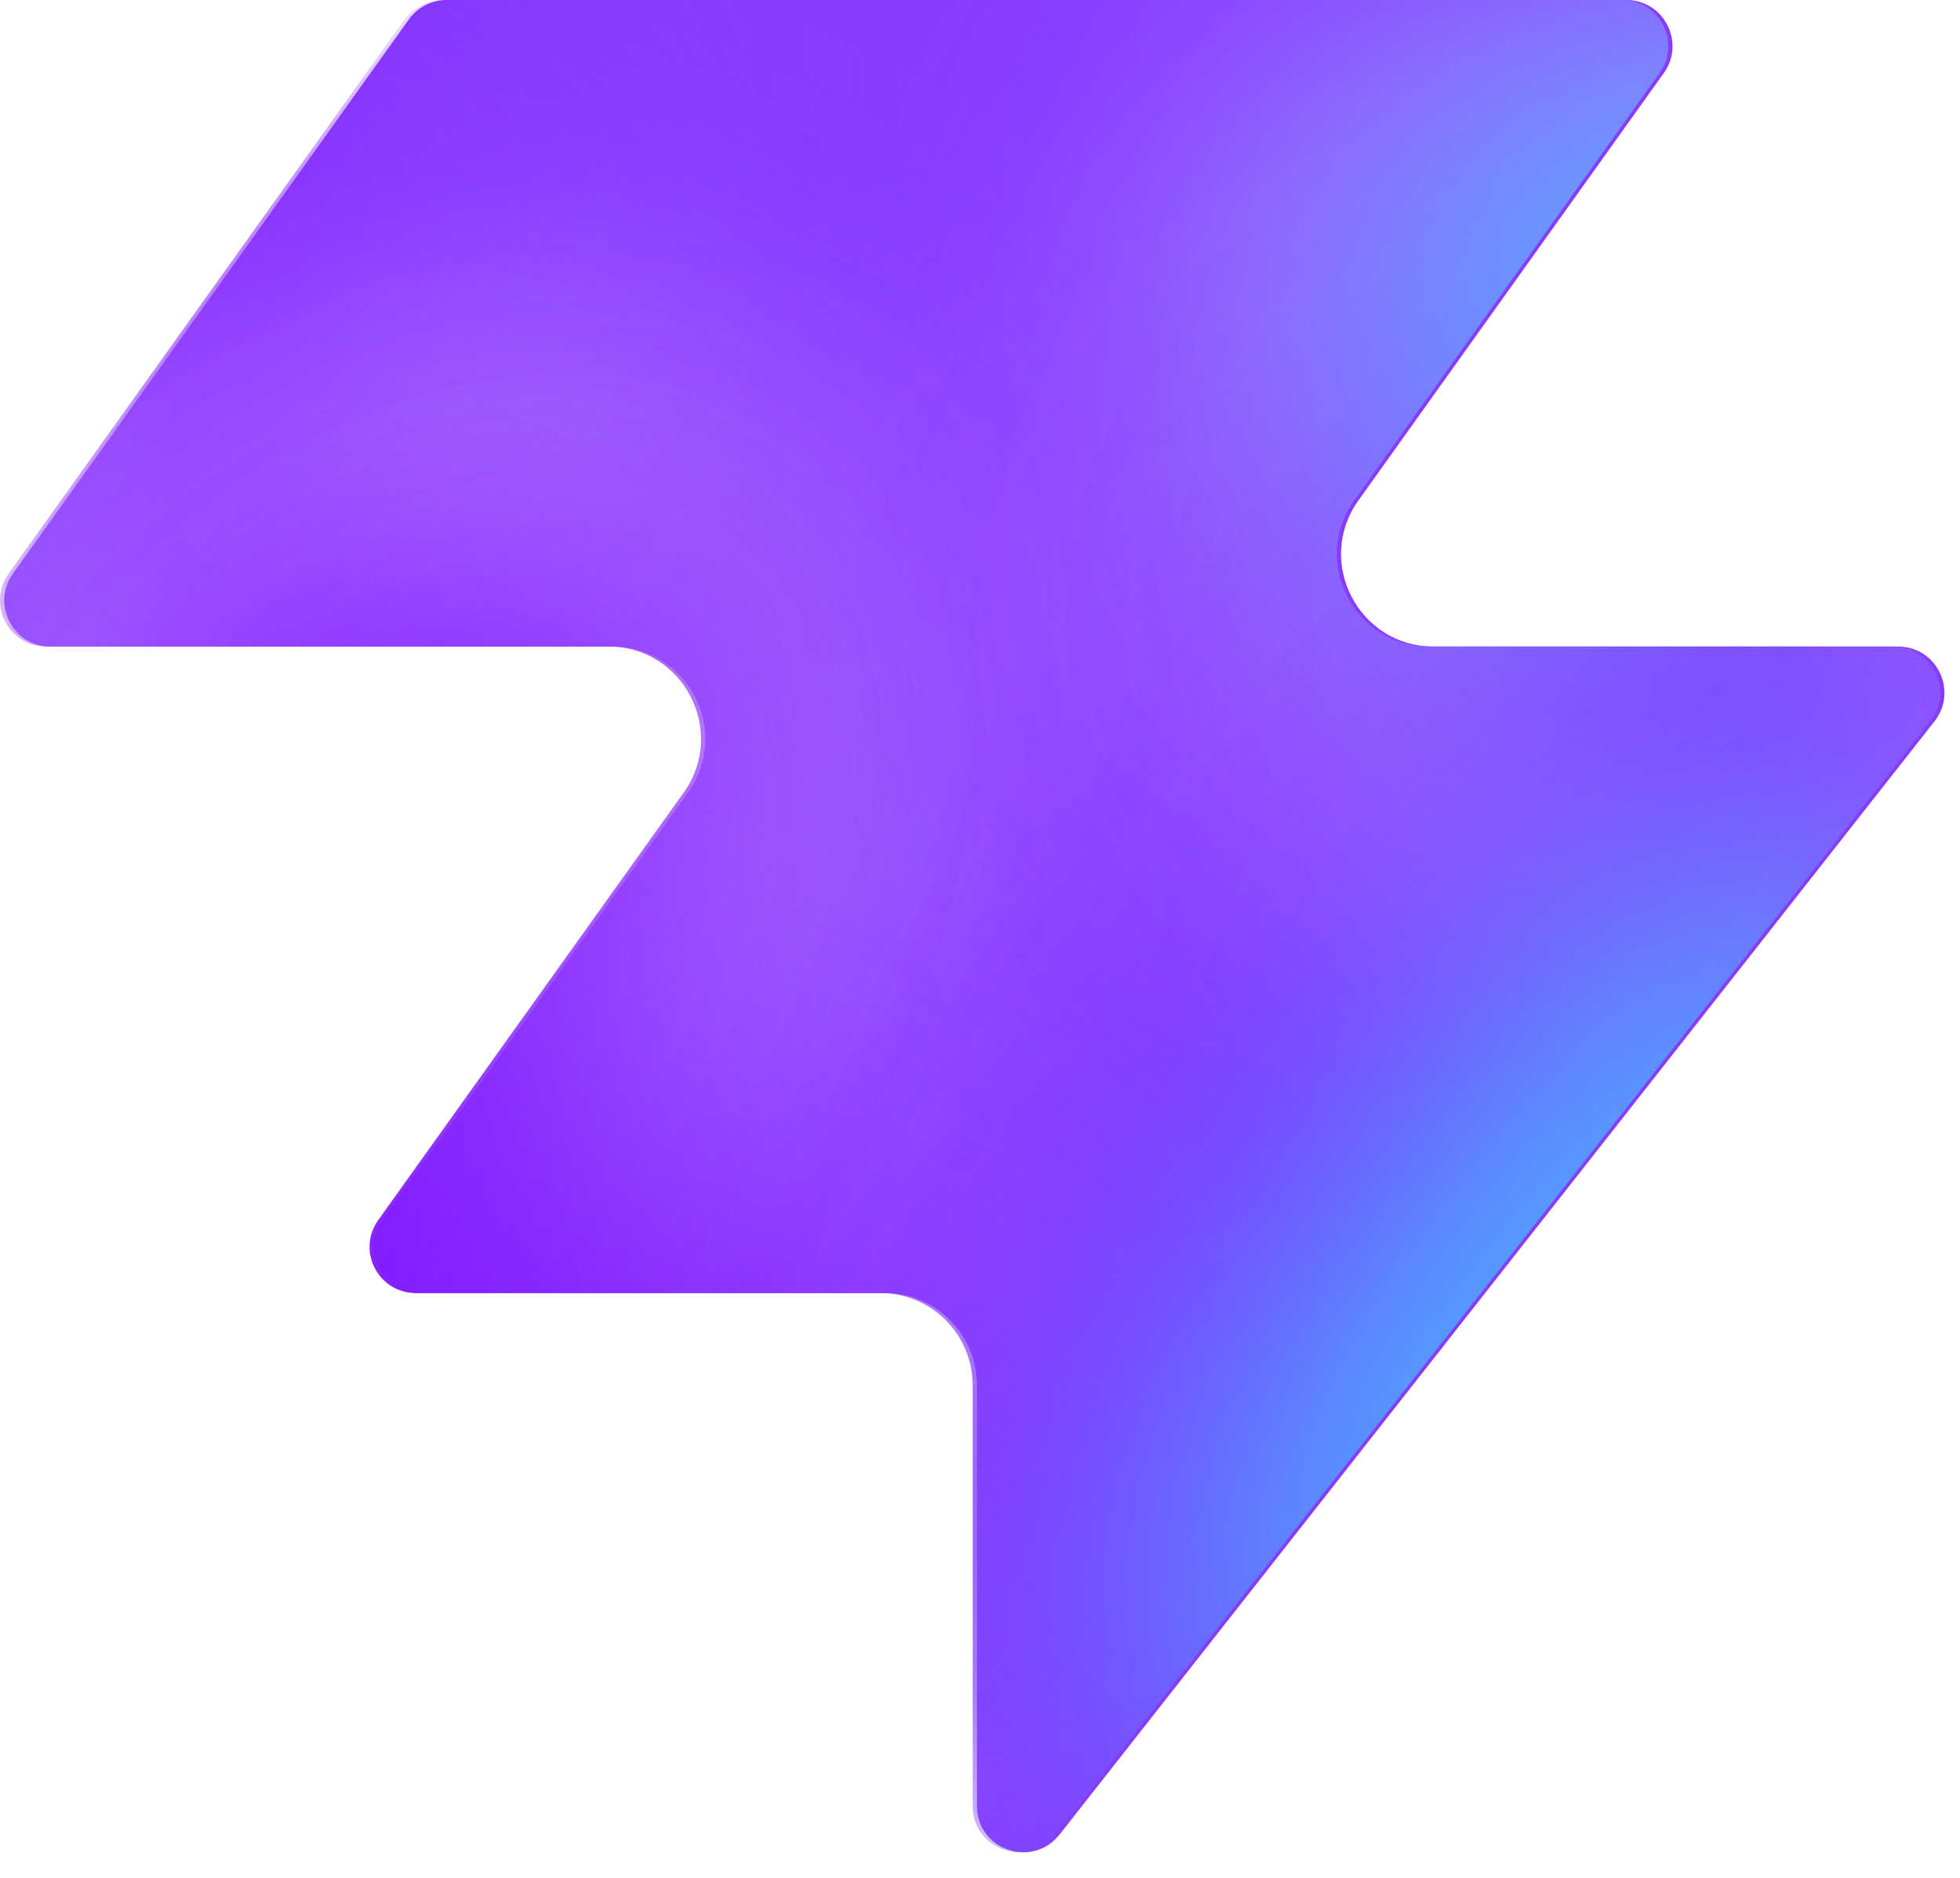
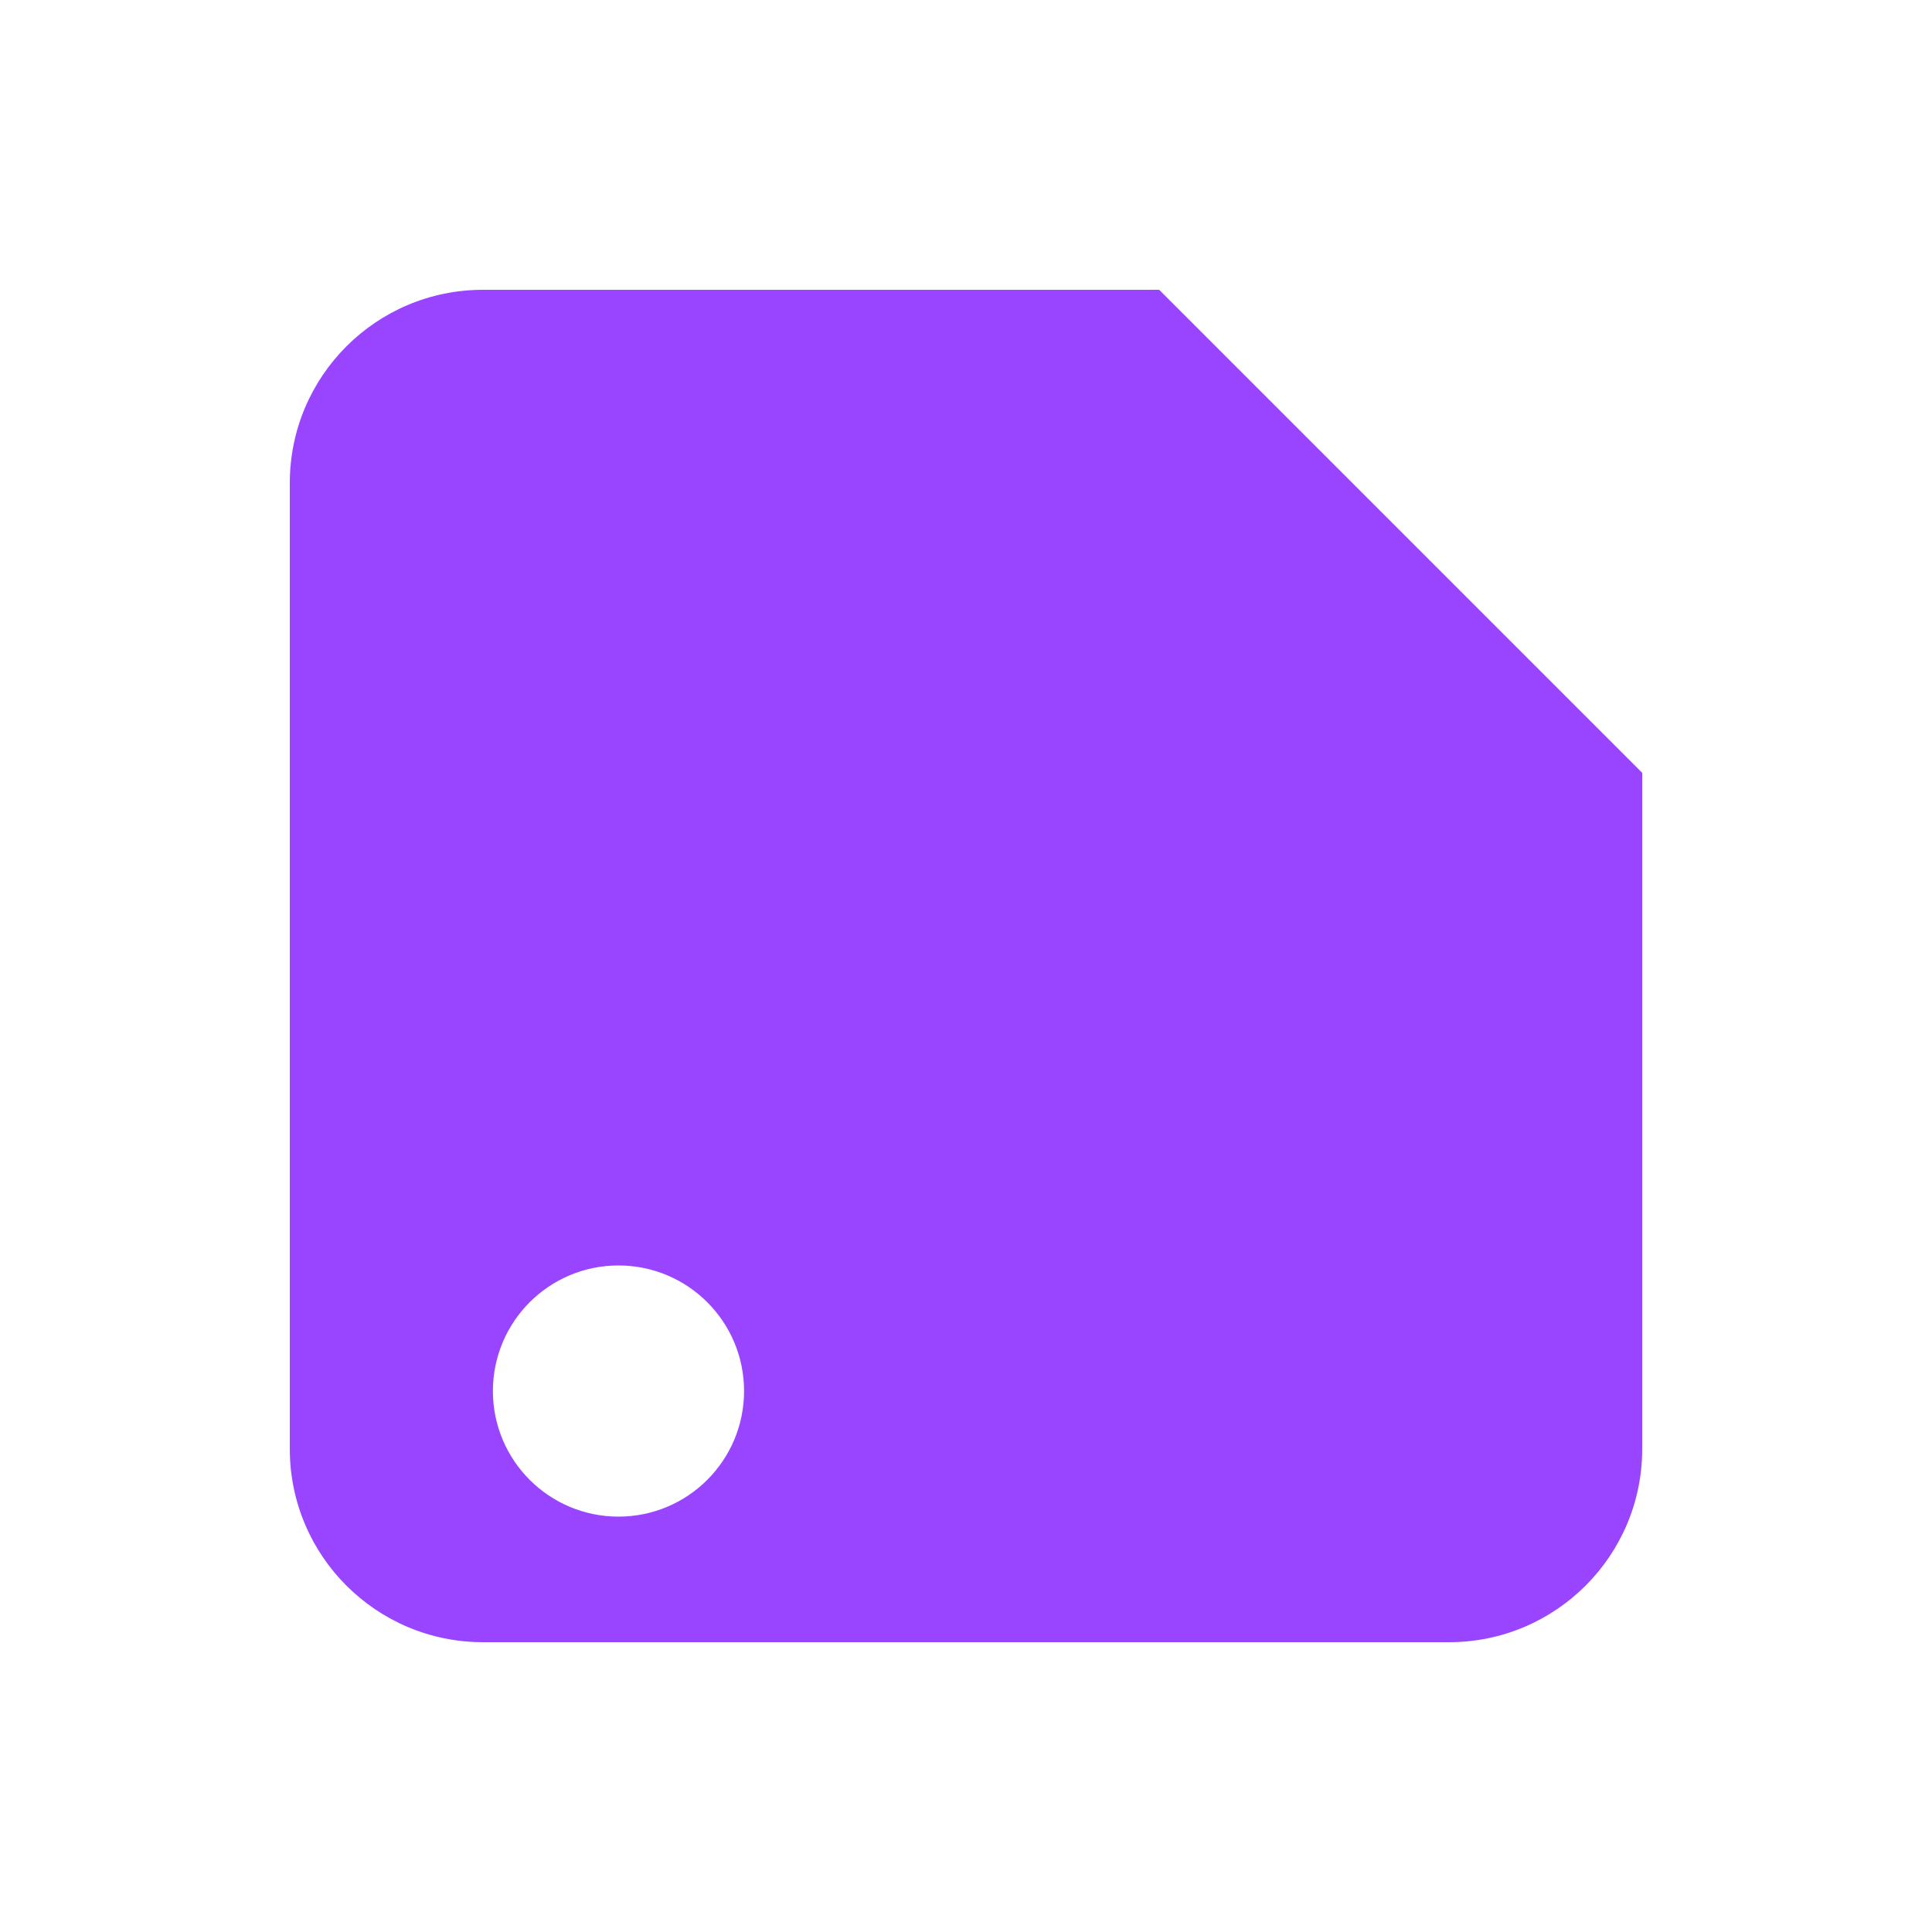
- <svg xmlns="http://www.w3.org/2000/svg" width="48" height="46" fill="none" viewBox="0 0 48 46">
-   <path fill="#863bff" d="M25.946 44.938c-.664.845-2.021.375-2.021-.698V33.937a2.26 2.26 0 0 0-2.262-2.262H10.287c-.92 0-1.456-1.04-.92-1.788l7.48-10.471c1.07-1.497 0-3.578-1.842-3.578H1.237c-.92 0-1.456-1.04-.92-1.788L10.013.474c.214-.297.556-.474.92-.474h28.894c.92 0 1.456 1.04.92 1.788l-7.48 10.471c-1.07 1.498 0 3.579 1.842 3.579h11.377c.943 0 1.473 1.088.89 1.83L25.947 44.94z" style="fill:#863bff;fill:color(display-p3 .525 .23 1);fill-opacity:1" />
-   <mask id="a" width="48" height="46" x="0" y="0" maskUnits="userSpaceOnUse" style="mask-type:alpha">
-     <path fill="#000" d="M25.842 44.938c-.664.844-2.021.375-2.021-.698V33.937a2.26 2.26 0 0 0-2.262-2.262H10.183c-.92 0-1.456-1.04-.92-1.788l7.48-10.471c1.07-1.498 0-3.579-1.842-3.579H1.133c-.92 0-1.456-1.04-.92-1.787L9.91.473c.214-.297.556-.474.92-.474h28.894c.92 0 1.456 1.04.92 1.788l-7.48 10.471c-1.07 1.498 0 3.578 1.842 3.578h11.377c.943 0 1.473 1.088.89 1.832L25.843 44.94z" style="fill:#000;fill-opacity:1" />
-   </mask>
-   <g mask="url(#a)">
-     <g filter="url(#b)">
-       <ellipse cx="5.508" cy="14.704" fill="#ede6ff" rx="5.508" ry="14.704" style="fill:#ede6ff;fill:color(display-p3 .927 .903 1);fill-opacity:1" transform="matrix(.00324 1 1 -.00324 -4.47 31.516)" />
-     </g>
-     <g filter="url(#c)">
-       <ellipse cx="10.399" cy="29.851" fill="#ede6ff" rx="10.399" ry="29.851" style="fill:#ede6ff;fill:color(display-p3 .927 .903 1);fill-opacity:1" transform="matrix(.00324 1 1 -.00324 -39.328 7.883)" />
-     </g>
-     <g filter="url(#d)">
-       <ellipse cx="5.508" cy="30.487" fill="#7e14ff" rx="5.508" ry="30.487" style="fill:#7e14ff;fill:color(display-p3 .492 .077 1);fill-opacity:1" transform="rotate(89.814 -25.913 -14.639)scale(1 -1)" />
-     </g>
-     <g filter="url(#e)">
-       <ellipse cx="5.508" cy="30.599" fill="#7e14ff" rx="5.508" ry="30.599" style="fill:#7e14ff;fill:color(display-p3 .492 .077 1);fill-opacity:1" transform="rotate(89.814 -32.644 -3.334)scale(1 -1)" />
-     </g>
-     <g filter="url(#f)">
-       <ellipse cx="5.508" cy="30.599" fill="#7e14ff" rx="5.508" ry="30.599" style="fill:#7e14ff;fill:color(display-p3 .492 .077 1);fill-opacity:1" transform="matrix(.00324 1 1 -.00324 -34.34 30.47)" />
-     </g>
-     <g filter="url(#g)">
-       <ellipse cx="14.072" cy="22.078" fill="#ede6ff" rx="14.072" ry="22.078" style="fill:#ede6ff;fill:color(display-p3 .927 .903 1);fill-opacity:1" transform="rotate(93.35 24.506 48.493)scale(-1 1)" />
-     </g>
-     <g filter="url(#h)">
-       <ellipse cx="3.47" cy="21.501" fill="#7e14ff" rx="3.47" ry="21.501" style="fill:#7e14ff;fill:color(display-p3 .492 .077 1);fill-opacity:1" transform="rotate(89.009 28.708 47.59)scale(-1 1)" />
-     </g>
-     <g filter="url(#i)">
-       <ellipse cx="3.47" cy="21.501" fill="#7e14ff" rx="3.47" ry="21.501" style="fill:#7e14ff;fill:color(display-p3 .492 .077 1);fill-opacity:1" transform="rotate(89.009 28.708 47.59)scale(-1 1)" />
-     </g>
-     <g filter="url(#j)">
-       <ellipse cx=".387" cy="8.972" fill="#7e14ff" rx="4.407" ry="29.108" style="fill:#7e14ff;fill:color(display-p3 .492 .077 1);fill-opacity:1" transform="rotate(39.51 .387 8.972)" />
-     </g>
-     <g filter="url(#k)">
-       <ellipse cx="47.523" cy="-6.092" fill="#7e14ff" rx="4.407" ry="29.108" style="fill:#7e14ff;fill:color(display-p3 .492 .077 1);fill-opacity:1" transform="rotate(37.892 47.523 -6.092)" />
-     </g>
-     <g filter="url(#l)">
-       <ellipse cx="41.412" cy="6.333" fill="#47bfff" rx="5.971" ry="9.665" style="fill:#47bfff;fill:color(display-p3 .28 .748 1);fill-opacity:1" transform="rotate(37.892 41.412 6.333)" />
-     </g>
-     <g filter="url(#m)">
-       <ellipse cx="-1.879" cy="38.332" fill="#7e14ff" rx="4.407" ry="29.108" style="fill:#7e14ff;fill:color(display-p3 .492 .077 1);fill-opacity:1" transform="rotate(37.892 -1.88 38.332)" />
-     </g>
-     <g filter="url(#n)">
-       <ellipse cx="-1.879" cy="38.332" fill="#7e14ff" rx="4.407" ry="29.108" style="fill:#7e14ff;fill:color(display-p3 .492 .077 1);fill-opacity:1" transform="rotate(37.892 -1.88 38.332)" />
-     </g>
-     <g filter="url(#o)">
-       <ellipse cx="35.651" cy="29.907" fill="#7e14ff" rx="4.407" ry="29.108" style="fill:#7e14ff;fill:color(display-p3 .492 .077 1);fill-opacity:1" transform="rotate(37.892 35.651 29.907)" />
-     </g>
-     <g filter="url(#p)">
-       <ellipse cx="38.418" cy="32.4" fill="#47bfff" rx="5.971" ry="15.297" style="fill:#47bfff;fill:color(display-p3 .28 .748 1);fill-opacity:1" transform="rotate(37.892 38.418 32.4)" />
-     </g>
-   </g>
-   <defs>
-     <filter id="b" width="60.045" height="41.654" x="-19.77" y="16.149" color-interpolation-filters="sRGB" filterUnits="userSpaceOnUse">
-       <feFlood flood-opacity="0" result="BackgroundImageFix" />
-       <feBlend in="SourceGraphic" in2="BackgroundImageFix" result="shape" />
-       <feGaussianBlur result="effect1_foregroundBlur_2002_17158" stdDeviation="7.659" />
-     </filter>
-     <filter id="c" width="90.34" height="51.437" x="-54.613" y="-7.533" color-interpolation-filters="sRGB" filterUnits="userSpaceOnUse">
-       <feFlood flood-opacity="0" result="BackgroundImageFix" />
-       <feBlend in="SourceGraphic" in2="BackgroundImageFix" result="shape" />
-       <feGaussianBlur result="effect1_foregroundBlur_2002_17158" stdDeviation="7.659" />
-     </filter>
-     <filter id="d" width="79.355" height="29.4" x="-49.64" y="2.03" color-interpolation-filters="sRGB" filterUnits="userSpaceOnUse">
-       <feFlood flood-opacity="0" result="BackgroundImageFix" />
-       <feBlend in="SourceGraphic" in2="BackgroundImageFix" result="shape" />
-       <feGaussianBlur result="effect1_foregroundBlur_2002_17158" stdDeviation="4.596" />
-     </filter>
-     <filter id="e" width="79.579" height="29.4" x="-45.045" y="20.029" color-interpolation-filters="sRGB" filterUnits="userSpaceOnUse">
-       <feFlood flood-opacity="0" result="BackgroundImageFix" />
-       <feBlend in="SourceGraphic" in2="BackgroundImageFix" result="shape" />
-       <feGaussianBlur result="effect1_foregroundBlur_2002_17158" stdDeviation="4.596" />
-     </filter>
-     <filter id="f" width="79.579" height="29.4" x="-43.513" y="21.178" color-interpolation-filters="sRGB" filterUnits="userSpaceOnUse">
-       <feFlood flood-opacity="0" result="BackgroundImageFix" />
-       <feBlend in="SourceGraphic" in2="BackgroundImageFix" result="shape" />
-       <feGaussianBlur result="effect1_foregroundBlur_2002_17158" stdDeviation="4.596" />
-     </filter>
-     <filter id="g" width="74.749" height="58.852" x="15.756" y="-17.901" color-interpolation-filters="sRGB" filterUnits="userSpaceOnUse">
-       <feFlood flood-opacity="0" result="BackgroundImageFix" />
-       <feBlend in="SourceGraphic" in2="BackgroundImageFix" result="shape" />
-       <feGaussianBlur result="effect1_foregroundBlur_2002_17158" stdDeviation="7.659" />
-     </filter>
-     <filter id="h" width="61.377" height="25.362" x="23.548" y="2.284" color-interpolation-filters="sRGB" filterUnits="userSpaceOnUse">
-       <feFlood flood-opacity="0" result="BackgroundImageFix" />
-       <feBlend in="SourceGraphic" in2="BackgroundImageFix" result="shape" />
-       <feGaussianBlur result="effect1_foregroundBlur_2002_17158" stdDeviation="4.596" />
-     </filter>
-     <filter id="i" width="61.377" height="25.362" x="23.548" y="2.284" color-interpolation-filters="sRGB" filterUnits="userSpaceOnUse">
-       <feFlood flood-opacity="0" result="BackgroundImageFix" />
-       <feBlend in="SourceGraphic" in2="BackgroundImageFix" result="shape" />
-       <feGaussianBlur result="effect1_foregroundBlur_2002_17158" stdDeviation="4.596" />
-     </filter>
-     <filter id="j" width="56.045" height="63.649" x="-27.636" y="-22.853" color-interpolation-filters="sRGB" filterUnits="userSpaceOnUse">
-       <feFlood flood-opacity="0" result="BackgroundImageFix" />
-       <feBlend in="SourceGraphic" in2="BackgroundImageFix" result="shape" />
-       <feGaussianBlur result="effect1_foregroundBlur_2002_17158" stdDeviation="4.596" />
-     </filter>
-     <filter id="k" width="54.814" height="64.646" x="20.116" y="-38.415" color-interpolation-filters="sRGB" filterUnits="userSpaceOnUse">
-       <feFlood flood-opacity="0" result="BackgroundImageFix" />
-       <feBlend in="SourceGraphic" in2="BackgroundImageFix" result="shape" />
-       <feGaussianBlur result="effect1_foregroundBlur_2002_17158" stdDeviation="4.596" />
-     </filter>
-     <filter id="l" width="33.541" height="35.313" x="24.641" y="-11.323" color-interpolation-filters="sRGB" filterUnits="userSpaceOnUse">
-       <feFlood flood-opacity="0" result="BackgroundImageFix" />
-       <feBlend in="SourceGraphic" in2="BackgroundImageFix" result="shape" />
-       <feGaussianBlur result="effect1_foregroundBlur_2002_17158" stdDeviation="4.596" />
-     </filter>
-     <filter id="m" width="54.814" height="64.646" x="-29.286" y="6.009" color-interpolation-filters="sRGB" filterUnits="userSpaceOnUse">
-       <feFlood flood-opacity="0" result="BackgroundImageFix" />
-       <feBlend in="SourceGraphic" in2="BackgroundImageFix" result="shape" />
-       <feGaussianBlur result="effect1_foregroundBlur_2002_17158" stdDeviation="4.596" />
-     </filter>
-     <filter id="n" width="54.814" height="64.646" x="-29.286" y="6.009" color-interpolation-filters="sRGB" filterUnits="userSpaceOnUse">
-       <feFlood flood-opacity="0" result="BackgroundImageFix" />
-       <feBlend in="SourceGraphic" in2="BackgroundImageFix" result="shape" />
-       <feGaussianBlur result="effect1_foregroundBlur_2002_17158" stdDeviation="4.596" />
-     </filter>
-     <filter id="o" width="54.814" height="64.646" x="8.244" y="-2.416" color-interpolation-filters="sRGB" filterUnits="userSpaceOnUse">
-       <feFlood flood-opacity="0" result="BackgroundImageFix" />
-       <feBlend in="SourceGraphic" in2="BackgroundImageFix" result="shape" />
-       <feGaussianBlur result="effect1_foregroundBlur_2002_17158" stdDeviation="4.596" />
-     </filter>
-     <filter id="p" width="39.409" height="43.623" x="18.713" y="10.588" color-interpolation-filters="sRGB" filterUnits="userSpaceOnUse">
-       <feFlood flood-opacity="0" result="BackgroundImageFix" />
-       <feBlend in="SourceGraphic" in2="BackgroundImageFix" result="shape" />
-       <feGaussianBlur result="effect1_foregroundBlur_2002_17158" stdDeviation="4.596" />
-     </filter>
-   </defs>
+ <svg xmlns="http://www.w3.org/2000/svg" viewBox="0 0 400 400">
+   <path fill-rule="evenodd" fill="#9945FF" d="M100 60 H240 L340 160 V300 A40 40 0 0 1 300 340 H100 A40 40 0 0 1 60 300 V100 A40 40 0 0 1 100 60 Z M128 262 a26 26 0 1 0 0.1 0 Z" />
</svg>
